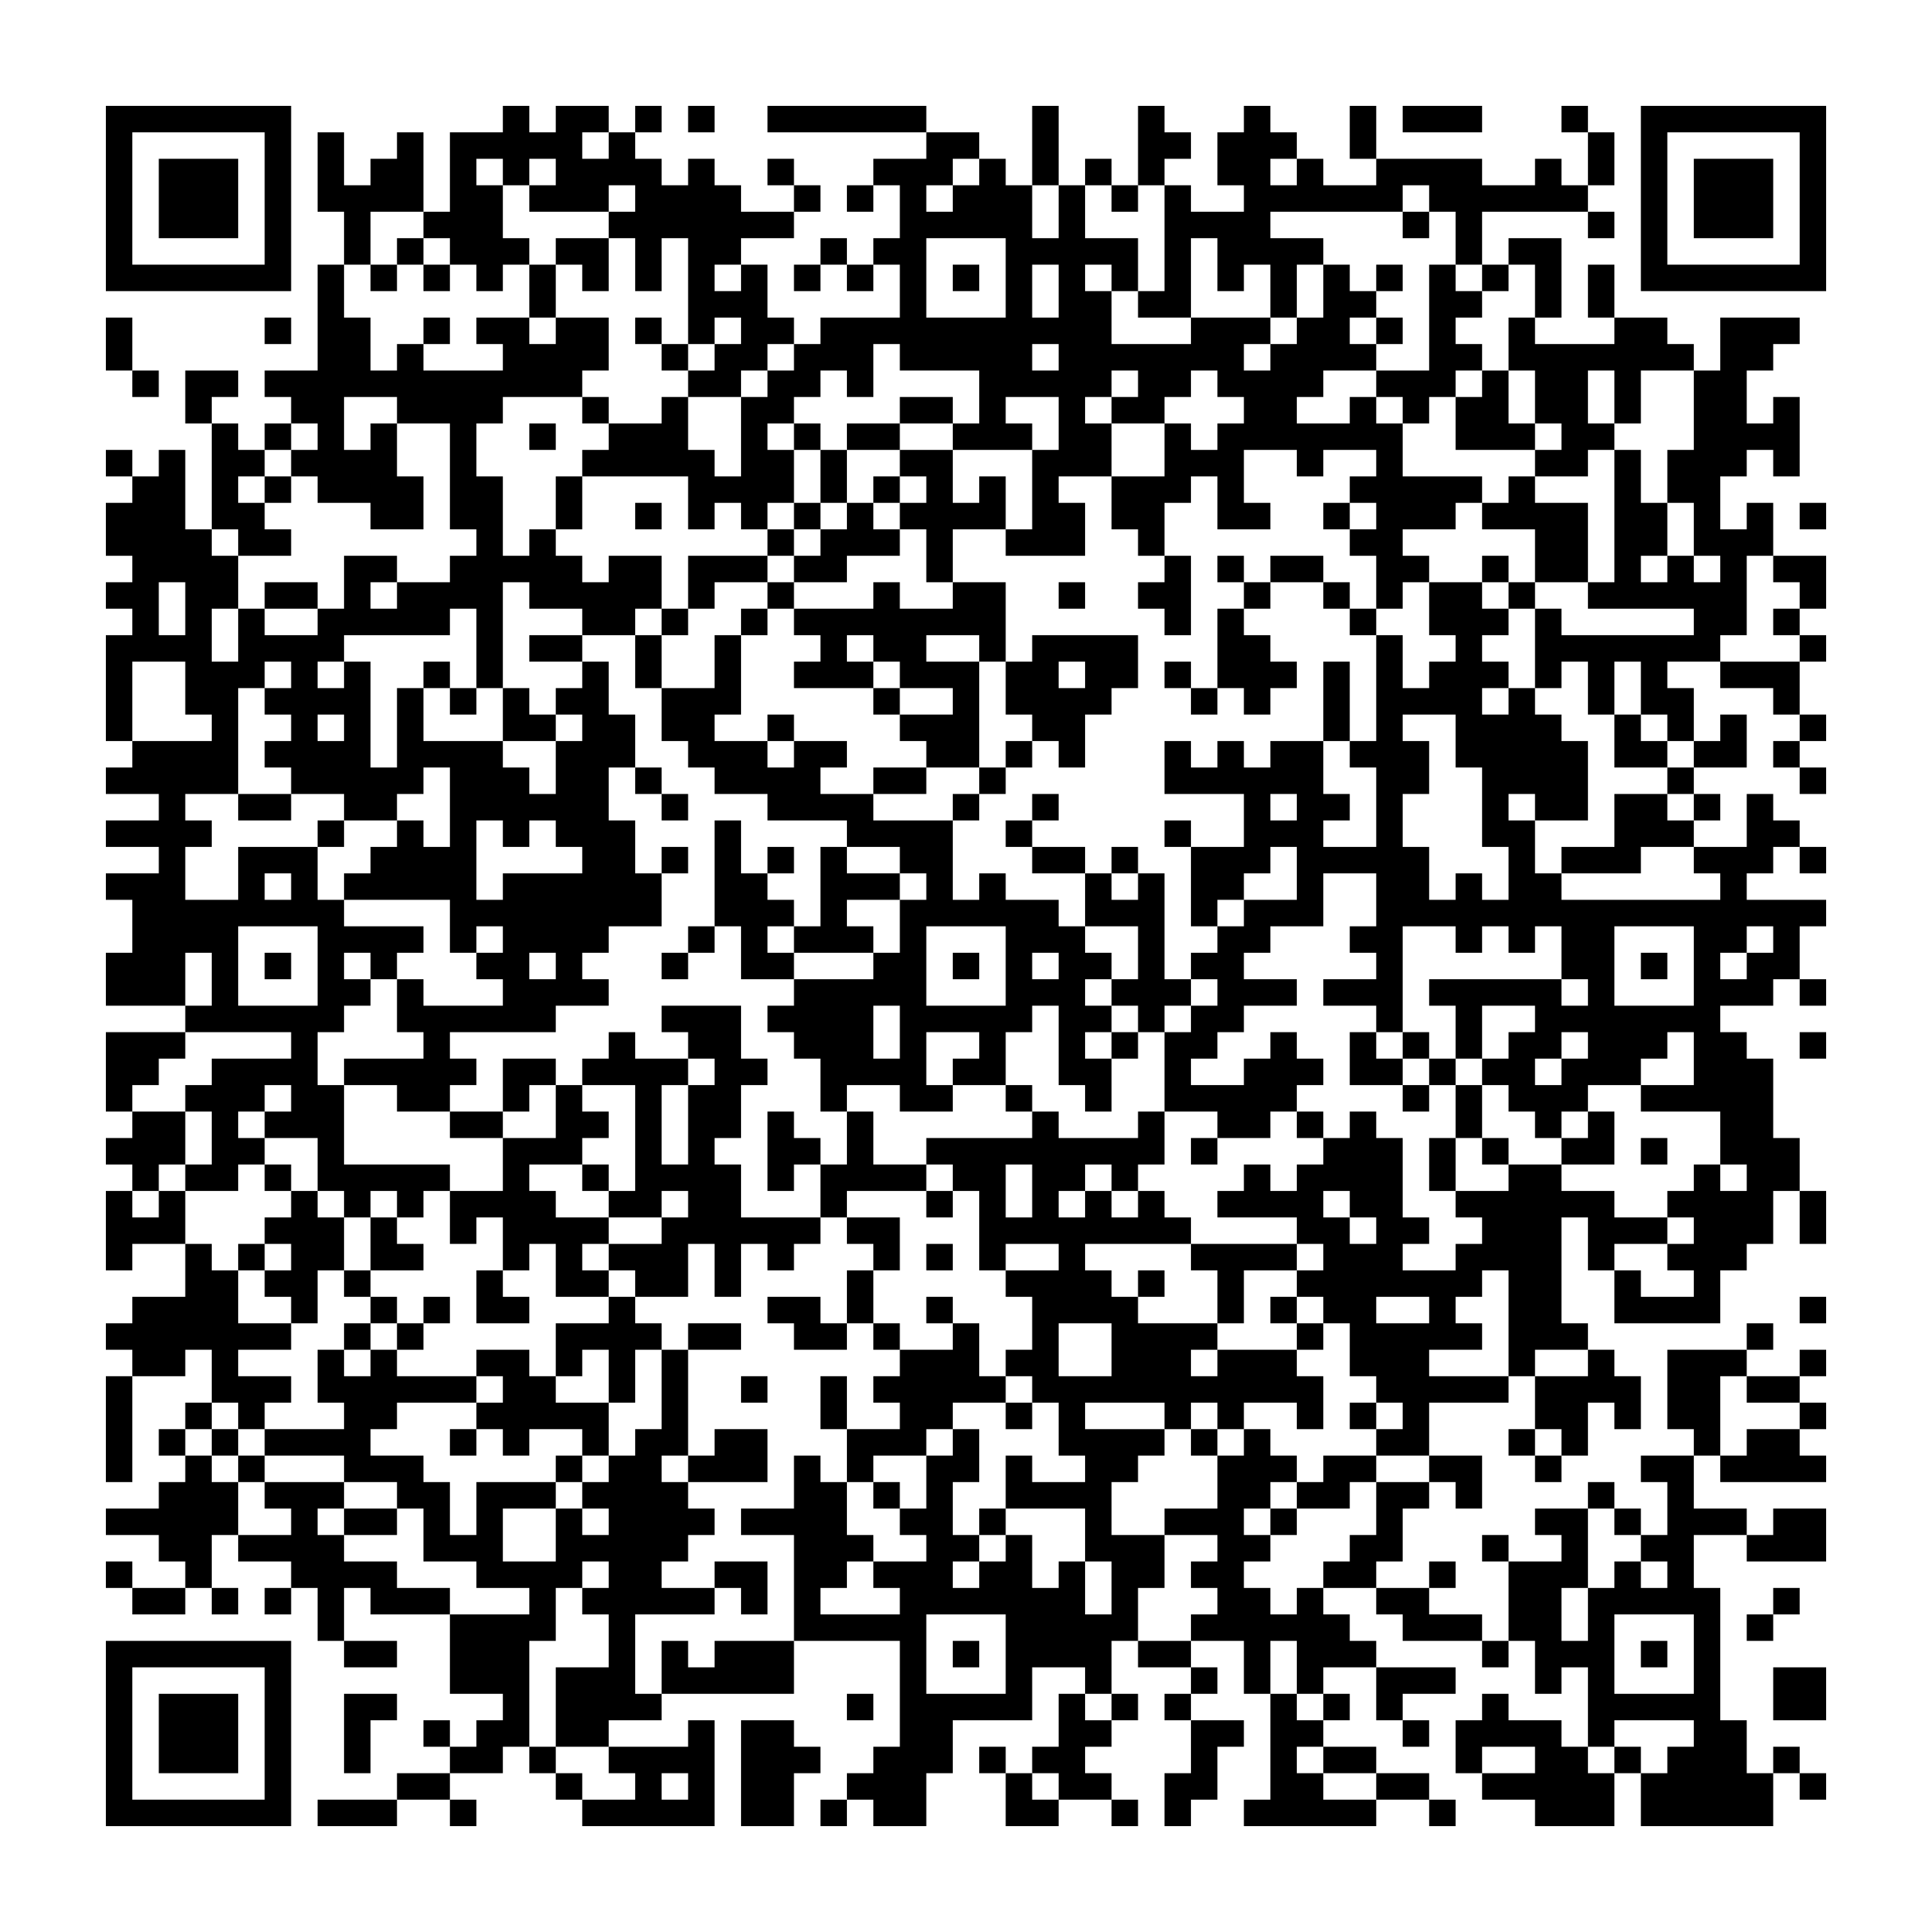
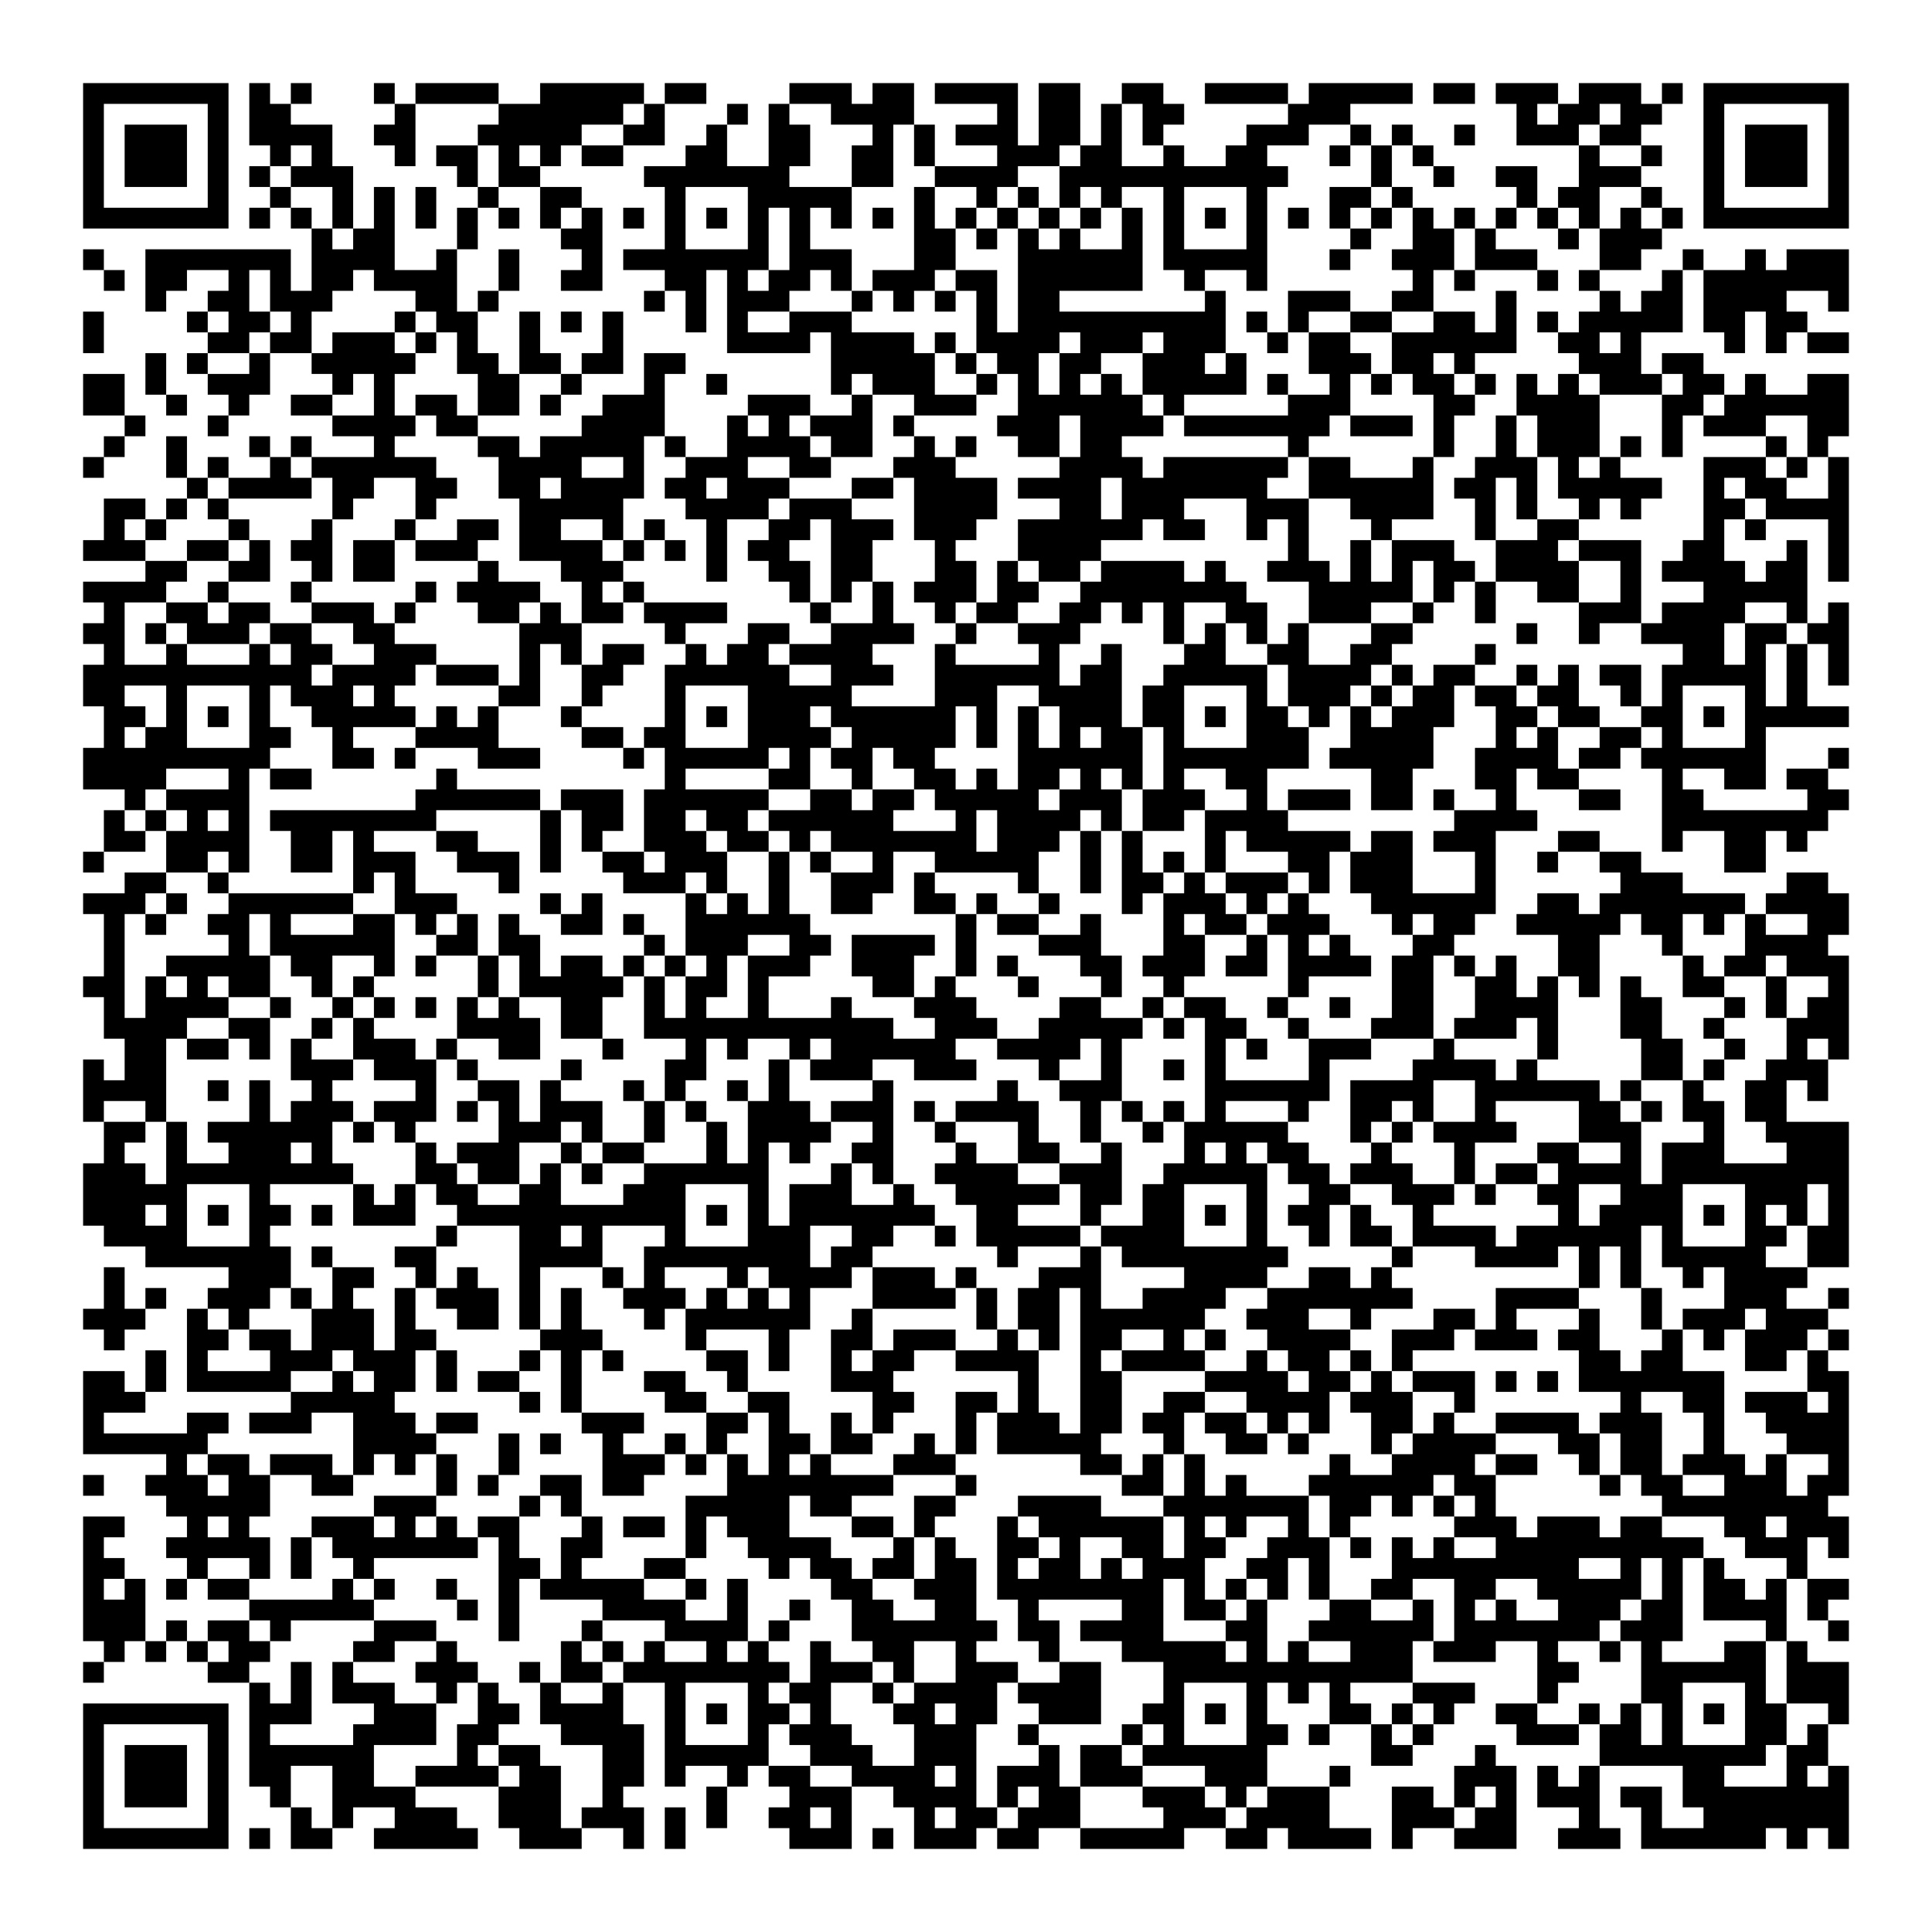
- <svg width="131.4mm" height="131.4mm" viewBox="0 0 131.4 131.4" class="segno">
-   <path transform="scale(1.8)" class="qrline" stroke="#000" d="M4 4.5h7m8 0h1m1 0h2m1 0h1m1 0h1m2 0h6m4 0h1m3 0h1m3 0h1m3 0h1m1 0h3m3 0h1m2 0h7m-65 1h1m5 0h1m1 0h1m2 0h1m1 0h5m1 0h1m11 0h2m2 0h1m3 0h2m1 0h3m2 0h1m8 0h1m1 0h1m5 0h1m-65 1h1m1 0h3m1 0h1m1 0h1m1 0h2m1 0h1m1 0h1m1 0h4m1 0h1m2 0h1m3 0h3m1 0h1m1 0h1m1 0h1m1 0h1m2 0h2m1 0h1m2 0h4m2 0h1m1 0h1m1 0h1m1 0h3m1 0h1m-65 1h1m1 0h3m1 0h1m1 0h4m1 0h2m1 0h3m1 0h4m2 0h1m1 0h1m1 0h1m1 0h3m1 0h1m1 0h1m1 0h1m2 0h6m1 0h6m2 0h1m1 0h3m1 0h1m-65 1h1m1 0h3m1 0h1m2 0h1m2 0h3m4 0h7m4 0h5m1 0h1m3 0h4m5 0h1m1 0h1m4 0h1m1 0h1m1 0h3m1 0h1m-65 1h1m5 0h1m2 0h1m1 0h1m1 0h3m1 0h2m1 0h1m1 0h2m3 0h1m1 0h2m3 0h5m1 0h1m1 0h4m5 0h1m1 0h2m3 0h1m5 0h1m-65 1h7m1 0h1m1 0h1m1 0h1m1 0h1m1 0h1m1 0h1m1 0h1m1 0h1m1 0h1m1 0h1m1 0h1m1 0h1m1 0h1m1 0h1m1 0h1m1 0h1m1 0h1m1 0h1m1 0h1m1 0h1m1 0h1m1 0h1m1 0h1m1 0h1m1 0h1m1 0h7m-57 1h1m7 0h1m5 0h3m5 0h1m3 0h1m1 0h2m1 0h2m3 0h1m1 0h2m2 0h2m2 0h1m1 0h1m-57 1h1m5 0h1m1 0h2m2 0h1m1 0h2m1 0h2m1 0h1m1 0h1m1 0h2m1 0h11m3 0h3m1 0h2m1 0h1m1 0h1m2 0h1m3 0h2m2 0h3m-64 1h1m7 0h2m1 0h1m3 0h4m2 0h1m1 0h2m1 0h3m1 0h5m1 0h7m1 0h4m2 0h2m1 0h7m1 0h2m-62 1h1m1 0h2m1 0h12m4 0h2m1 0h2m1 0h1m4 0h5m1 0h2m1 0h4m2 0h3m1 0h1m1 0h2m1 0h1m2 0h2m-59 1h1m3 0h2m2 0h4m3 0h1m2 0h1m2 0h2m4 0h2m1 0h1m2 0h1m1 0h2m3 0h2m2 0h1m1 0h1m1 0h2m1 0h2m1 0h1m2 0h2m1 0h1m-60 1h1m1 0h1m1 0h1m1 0h1m2 0h1m2 0h1m2 0h3m2 0h1m1 0h1m1 0h2m2 0h3m1 0h2m2 0h1m1 0h7m2 0h3m1 0h2m3 0h4m-64 1h1m1 0h1m1 0h2m1 0h4m2 0h1m4 0h5m1 0h2m1 0h1m2 0h2m3 0h3m2 0h3m2 0h1m2 0h1m5 0h2m1 0h1m1 0h3m1 0h1m-63 1h2m1 0h1m1 0h1m1 0h4m1 0h2m2 0h1m4 0h4m1 0h1m1 0h1m1 0h1m1 0h1m1 0h1m2 0h3m1 0h1m4 0h5m1 0h1m3 0h1m1 0h2m-61 1h3m1 0h2m4 0h2m1 0h2m2 0h1m2 0h1m1 0h1m1 0h1m1 0h1m1 0h1m1 0h4m1 0h2m1 0h2m2 0h2m2 0h1m1 0h3m1 0h4m1 0h2m1 0h1m1 0h1m1 0h1m-65 1h4m1 0h2m7 0h1m1 0h1m8 0h1m1 0h3m1 0h1m2 0h3m2 0h1m7 0h2m5 0h2m1 0h2m1 0h3m-62 1h4m4 0h2m2 0h5m1 0h2m1 0h3m1 0h2m3 0h1m8 0h1m1 0h1m1 0h2m2 0h2m2 0h1m1 0h2m1 0h1m1 0h1m1 0h1m1 0h2m-65 1h2m1 0h2m1 0h2m1 0h1m1 0h4m1 0h5m1 0h1m2 0h1m3 0h1m2 0h2m2 0h1m2 0h2m2 0h1m2 0h1m1 0h1m1 0h2m1 0h1m2 0h6m2 0h1m-64 1h1m1 0h1m1 0h1m2 0h5m1 0h1m3 0h2m1 0h1m2 0h1m1 0h8m6 0h1m1 0h1m4 0h1m2 0h3m1 0h1m5 0h2m1 0h1m-64 1h4m1 0h4m5 0h1m1 0h2m2 0h1m2 0h1m3 0h1m1 0h2m2 0h1m1 0h4m3 0h2m4 0h1m2 0h1m2 0h7m3 0h1m-65 1h1m2 0h3m1 0h1m1 0h1m2 0h1m1 0h1m3 0h1m1 0h1m2 0h1m2 0h3m1 0h3m1 0h2m1 0h2m1 0h1m1 0h3m1 0h1m1 0h1m1 0h3m1 0h1m1 0h1m1 0h1m2 0h3m-64 1h1m2 0h2m1 0h4m1 0h1m1 0h1m1 0h1m1 0h2m2 0h3m5 0h1m2 0h1m1 0h4m3 0h1m1 0h1m2 0h1m1 0h4m1 0h1m2 0h1m1 0h2m3 0h1m-64 1h1m3 0h1m2 0h1m1 0h1m1 0h1m3 0h2m1 0h2m1 0h2m2 0h1m4 0h3m2 0h2m9 0h1m1 0h1m2 0h4m2 0h1m1 0h1m1 0h1m2 0h1m-64 1h4m1 0h4m1 0h4m2 0h3m2 0h3m1 0h2m3 0h2m1 0h1m1 0h1m3 0h1m1 0h1m1 0h2m1 0h3m1 0h5m1 0h2m1 0h2m1 0h1m-64 1h5m2 0h5m1 0h3m1 0h2m1 0h1m2 0h4m2 0h2m2 0h1m6 0h6m2 0h2m2 0h4m3 0h1m4 0h1m-63 1h1m2 0h2m2 0h2m2 0h6m2 0h1m3 0h4m3 0h1m2 0h1m7 0h1m1 0h2m1 0h1m3 0h1m1 0h2m1 0h2m1 0h1m1 0h1m-63 1h4m4 0h1m2 0h1m1 0h1m1 0h1m1 0h3m3 0h1m4 0h4m2 0h1m5 0h1m2 0h3m2 0h1m3 0h2m3 0h3m2 0h2m-62 1h1m2 0h3m2 0h4m4 0h2m1 0h1m1 0h1m1 0h1m1 0h1m2 0h2m3 0h2m1 0h1m2 0h3m1 0h5m3 0h1m1 0h3m2 0h3m1 0h1m-65 1h3m2 0h1m1 0h1m1 0h5m1 0h6m2 0h2m2 0h3m1 0h1m1 0h1m3 0h1m1 0h1m1 0h2m2 0h1m2 0h2m1 0h1m1 0h2m6 0h1m-61 1h8m4 0h8m2 0h3m1 0h1m2 0h6m1 0h3m1 0h1m1 0h3m2 0h17m-64 1h4m3 0h4m1 0h1m1 0h4m3 0h1m1 0h1m1 0h3m1 0h1m3 0h3m2 0h1m2 0h2m3 0h2m2 0h1m1 0h1m1 0h2m3 0h2m1 0h1m-64 1h3m1 0h1m1 0h1m1 0h1m1 0h1m3 0h2m1 0h1m3 0h1m2 0h2m3 0h2m1 0h1m1 0h1m1 0h2m1 0h1m1 0h2m5 0h1m6 0h2m1 0h1m1 0h1m1 0h2m-64 1h3m1 0h1m3 0h2m1 0h1m3 0h4m7 0h5m3 0h3m1 0h3m1 0h3m1 0h3m1 0h5m1 0h1m3 0h3m1 0h1m-62 1h6m2 0h6m4 0h3m1 0h4m1 0h5m1 0h2m1 0h1m1 0h2m5 0h1m2 0h1m2 0h7m-61 1h3m4 0h1m4 0h1m6 0h1m2 0h2m2 0h3m1 0h1m2 0h1m2 0h1m1 0h1m1 0h2m2 0h1m2 0h1m1 0h1m1 0h1m1 0h2m1 0h3m1 0h2m2 0h1m-65 1h2m2 0h4m1 0h5m1 0h2m1 0h4m1 0h2m2 0h4m1 0h2m2 0h2m2 0h1m2 0h3m1 0h2m1 0h1m1 0h2m1 0h3m2 0h3m-63 1h1m2 0h3m1 0h2m2 0h2m2 0h1m1 0h1m2 0h1m1 0h2m3 0h1m2 0h2m2 0h1m2 0h1m2 0h5m4 0h1m1 0h1m1 0h3m2 0h5m-62 1h2m1 0h1m1 0h3m4 0h2m2 0h2m1 0h1m1 0h2m1 0h1m2 0h1m6 0h1m3 0h1m2 0h2m1 0h1m1 0h1m3 0h1m2 0h1m1 0h1m4 0h2m-63 1h3m1 0h2m2 0h1m6 0h3m2 0h1m1 0h1m2 0h2m1 0h1m2 0h9m1 0h1m4 0h3m1 0h1m1 0h1m2 0h2m1 0h1m2 0h3m-63 1h1m1 0h2m1 0h1m1 0h5m2 0h1m2 0h1m1 0h4m1 0h1m1 0h4m1 0h2m1 0h2m1 0h1m4 0h1m1 0h4m1 0h1m2 0h2m5 0h1m1 0h2m-64 1h1m1 0h1m4 0h1m1 0h1m1 0h1m1 0h4m2 0h2m1 0h2m3 0h1m3 0h1m1 0h1m1 0h1m1 0h1m1 0h1m2 0h4m1 0h2m2 0h6m2 0h4m1 0h1m-65 1h3m3 0h3m1 0h1m2 0h1m1 0h4m2 0h6m1 0h2m3 0h8m4 0h2m1 0h2m2 0h3m1 0h3m1 0h3m1 0h1m-65 1h1m2 0h1m1 0h1m1 0h2m1 0h2m3 0h1m1 0h1m1 0h3m1 0h1m1 0h1m3 0h1m1 0h1m1 0h1m2 0h1m4 0h4m1 0h3m2 0h4m1 0h1m2 0h3m-59 1h2m1 0h2m1 0h1m4 0h1m2 0h2m1 0h2m1 0h1m4 0h1m5 0h4m1 0h1m2 0h1m2 0h7m1 0h2m2 0h1m2 0h1m-60 1h4m2 0h1m2 0h1m1 0h1m1 0h2m3 0h1m5 0h2m1 0h1m2 0h1m3 0h4m3 0h1m1 0h1m1 0h2m2 0h1m2 0h2m2 0h4m3 0h1m-65 1h7m2 0h1m1 0h1m5 0h4m1 0h2m2 0h2m1 0h1m2 0h1m2 0h1m2 0h4m3 0h1m1 0h5m1 0h3m6 0h1m-62 1h2m1 0h1m3 0h1m1 0h1m3 0h2m1 0h1m1 0h1m1 0h1m8 0h3m1 0h2m2 0h3m1 0h3m2 0h3m3 0h1m2 0h1m2 0h3m2 0h1m-65 1h1m3 0h3m1 0h6m1 0h2m2 0h1m1 0h1m2 0h1m2 0h1m1 0h5m1 0h11m2 0h5m1 0h4m1 0h2m1 0h2m-64 1h1m2 0h1m1 0h1m3 0h2m3 0h5m2 0h1m5 0h1m2 0h2m2 0h1m1 0h1m3 0h1m1 0h1m2 0h1m1 0h1m1 0h1m4 0h2m1 0h1m1 0h2m3 0h1m-65 1h1m1 0h1m1 0h1m1 0h4m3 0h1m1 0h1m2 0h1m1 0h2m1 0h2m3 0h3m1 0h1m3 0h4m1 0h1m1 0h1m4 0h2m3 0h1m1 0h1m4 0h1m1 0h2m-64 1h1m2 0h1m1 0h1m3 0h3m5 0h1m1 0h2m1 0h3m1 0h1m1 0h1m2 0h2m1 0h1m2 0h2m3 0h3m1 0h2m2 0h2m2 0h1m3 0h2m1 0h4m-63 1h3m1 0h3m2 0h2m1 0h3m1 0h4m4 0h2m1 0h1m1 0h1m2 0h4m4 0h2m1 0h2m1 0h2m1 0h1m4 0h1m2 0h1m-60 1h5m2 0h1m1 0h2m1 0h1m1 0h1m2 0h1m1 0h4m1 0h4m2 0h2m1 0h1m3 0h1m2 0h3m1 0h1m3 0h1m5 0h2m1 0h1m1 0h3m1 0h2m-63 1h2m1 0h4m3 0h3m2 0h5m4 0h3m2 0h2m1 0h1m2 0h3m2 0h2m3 0h2m3 0h1m2 0h1m2 0h2m2 0h3m-65 1h1m2 0h1m3 0h4m3 0h4m1 0h2m2 0h2m1 0h2m1 0h3m1 0h2m1 0h1m1 0h2m1 0h2m3 0h2m2 0h1m2 0h3m1 0h1m1 0h1m-59 1h2m1 0h1m1 0h1m1 0h1m1 0h3m3 0h1m1 0h5m1 0h1m1 0h1m3 0h7m1 0h1m3 0h2m1 0h1m2 0h2m3 0h2m1 0h5m2 0h1m-56 1h1m4 0h4m2 0h1m6 0h5m3 0h5m2 0h6m2 0h3m1 0h2m1 0h1m3 0h1m1 0h1m-63 1h7m2 0h2m2 0h3m3 0h1m1 0h1m1 0h3m4 0h1m1 0h1m1 0h4m1 0h2m2 0h1m1 0h3m4 0h1m1 0h3m1 0h1m1 0h1m-61 1h1m5 0h1m6 0h3m1 0h3m1 0h5m4 0h1m3 0h1m2 0h1m3 0h1m1 0h1m1 0h1m2 0h3m3 0h1m1 0h1m3 0h1m2 0h2m-65 1h1m1 0h3m1 0h1m2 0h2m4 0h1m1 0h4m7 0h1m1 0h5m1 0h1m1 0h1m1 0h1m3 0h1m1 0h1m1 0h1m3 0h1m3 0h5m2 0h2m-65 1h1m1 0h3m1 0h1m2 0h1m2 0h1m1 0h2m1 0h2m3 0h1m1 0h2m4 0h2m4 0h2m3 0h2m1 0h2m3 0h1m1 0h4m1 0h1m3 0h2m-62 1h1m1 0h3m1 0h1m2 0h1m3 0h2m1 0h1m2 0h4m1 0h3m2 0h3m1 0h1m1 0h2m4 0h1m2 0h1m1 0h2m3 0h1m2 0h2m1 0h1m1 0h3m1 0h1m-64 1h1m5 0h1m4 0h2m4 0h1m2 0h1m1 0h1m1 0h2m2 0h3m3 0h1m1 0h2m2 0h2m2 0h2m2 0h2m2 0h5m1 0h5m1 0h1m-65 1h7m1 0h3m2 0h1m4 0h5m1 0h2m1 0h1m1 0h2m3 0h2m2 0h1m1 0h1m2 0h5m2 0h1m3 0h3m1 0h5" />
+ <svg width="167.4mm" height="167.4mm" viewBox="0 0 167.4 167.4" class="segno">
+   <path transform="scale(1.8)" class="qrline" stroke="#000" d="M4 4.5h7m1 0h1m1 0h1m3 0h1m1 0h4m2 0h5m1 0h2m4 0h3m1 0h2m1 0h4m1 0h2m2 0h2m2 0h4m1 0h5m1 0h2m1 0h3m1 0h3m1 0h1m1 0h7m-85 1h1m5 0h1m1 0h2m5 0h1m4 0h6m1 0h1m3 0h1m1 0h1m2 0h4m4 0h1m1 0h2m1 0h1m1 0h2m5 0h3m8 0h1m1 0h2m1 0h2m2 0h1m5 0h1m-85 1h1m1 0h3m1 0h1m1 0h4m2 0h2m3 0h5m2 0h2m2 0h1m2 0h2m3 0h1m1 0h1m1 0h3m1 0h2m1 0h1m1 0h1m4 0h3m2 0h1m1 0h1m2 0h1m2 0h3m1 0h2m3 0h1m1 0h3m1 0h1m-85 1h1m1 0h3m1 0h1m2 0h1m1 0h1m3 0h1m1 0h2m1 0h1m1 0h1m1 0h2m3 0h2m2 0h2m2 0h2m1 0h1m3 0h3m1 0h2m2 0h1m2 0h2m3 0h1m1 0h1m1 0h1m7 0h1m2 0h1m2 0h1m1 0h3m1 0h1m-85 1h1m1 0h3m1 0h1m1 0h1m1 0h3m5 0h1m1 0h2m5 0h7m3 0h2m2 0h4m2 0h11m4 0h1m2 0h1m2 0h2m2 0h3m3 0h1m1 0h3m1 0h1m-85 1h1m5 0h1m2 0h1m2 0h1m1 0h1m1 0h1m2 0h1m2 0h2m4 0h1m3 0h5m3 0h1m2 0h1m1 0h1m1 0h1m1 0h1m2 0h1m3 0h1m3 0h2m1 0h1m5 0h1m1 0h2m2 0h1m2 0h1m5 0h1m-85 1h7m1 0h1m1 0h1m1 0h1m1 0h1m1 0h1m1 0h1m1 0h1m1 0h1m1 0h1m1 0h1m1 0h1m1 0h1m1 0h1m1 0h1m1 0h1m1 0h1m1 0h1m1 0h1m1 0h1m1 0h1m1 0h1m1 0h1m1 0h1m1 0h1m1 0h1m1 0h1m1 0h1m1 0h1m1 0h1m1 0h1m1 0h1m1 0h1m1 0h1m1 0h1m1 0h1m1 0h7m-74 1h1m1 0h2m3 0h1m4 0h2m3 0h1m3 0h1m1 0h1m5 0h2m1 0h1m1 0h1m1 0h1m2 0h1m1 0h1m3 0h1m4 0h1m2 0h2m1 0h1m3 0h1m1 0h3m-76 1h1m2 0h7m1 0h4m2 0h1m2 0h1m3 0h1m1 0h7m1 0h3m3 0h2m3 0h6m1 0h5m3 0h1m2 0h3m1 0h3m3 0h2m2 0h1m2 0h1m1 0h3m-84 1h1m1 0h2m2 0h1m1 0h1m1 0h2m1 0h4m2 0h1m2 0h2m3 0h2m1 0h1m1 0h2m1 0h1m1 0h3m1 0h2m1 0h6m2 0h1m2 0h1m7 0h1m1 0h1m3 0h1m1 0h1m3 0h1m1 0h7m-82 1h1m2 0h2m1 0h3m4 0h2m1 0h1m7 0h1m1 0h1m1 0h3m3 0h1m1 0h1m1 0h1m1 0h1m1 0h2m7 0h1m3 0h3m2 0h2m3 0h1m4 0h1m1 0h2m1 0h4m2 0h1m-85 1h1m4 0h1m1 0h2m1 0h1m4 0h1m1 0h2m2 0h1m1 0h1m1 0h1m3 0h1m1 0h1m2 0h3m6 0h1m1 0h10m1 0h1m1 0h1m2 0h2m2 0h2m1 0h1m1 0h1m1 0h5m1 0h2m1 0h2m-83 1h1m5 0h2m1 0h2m1 0h3m1 0h1m1 0h1m2 0h1m3 0h1m5 0h4m1 0h4m1 0h1m1 0h4m1 0h3m1 0h3m2 0h1m1 0h2m2 0h6m2 0h2m1 0h1m4 0h1m1 0h1m1 0h2m-82 1h1m1 0h1m2 0h1m2 0h5m2 0h2m1 0h2m1 0h2m1 0h2m7 0h5m1 0h1m1 0h2m1 0h2m2 0h3m1 0h1m3 0h3m1 0h2m1 0h1m5 0h3m1 0h2m-78 1h2m1 0h1m2 0h3m3 0h1m1 0h1m4 0h2m2 0h1m3 0h1m2 0h1m5 0h1m1 0h3m2 0h1m1 0h1m1 0h1m1 0h1m1 0h5m1 0h1m2 0h1m1 0h1m1 0h2m1 0h1m1 0h1m1 0h1m1 0h3m1 0h2m1 0h1m2 0h2m-85 1h2m2 0h1m2 0h1m2 0h2m2 0h1m1 0h2m1 0h2m1 0h1m2 0h3m4 0h3m2 0h1m2 0h3m2 0h6m1 0h1m5 0h3m4 0h2m2 0h4m3 0h2m1 0h6m-83 1h1m3 0h1m5 0h4m1 0h2m5 0h4m3 0h1m1 0h1m1 0h3m1 0h1m4 0h3m1 0h4m1 0h7m1 0h3m1 0h1m2 0h1m1 0h3m3 0h1m1 0h3m2 0h2m-84 1h1m2 0h1m3 0h1m1 0h1m3 0h1m4 0h2m1 0h5m1 0h1m2 0h4m1 0h2m2 0h1m1 0h1m2 0h2m1 0h2m8 0h1m6 0h1m2 0h1m1 0h3m1 0h1m1 0h1m4 0h1m1 0h1m-84 1h1m3 0h1m1 0h1m2 0h1m1 0h6m3 0h4m2 0h1m2 0h3m2 0h2m3 0h3m5 0h4m1 0h6m1 0h2m3 0h1m2 0h3m1 0h1m1 0h1m4 0h3m1 0h1m1 0h1m-80 1h1m1 0h4m1 0h2m2 0h2m2 0h2m1 0h4m1 0h2m1 0h3m3 0h2m1 0h4m1 0h4m1 0h7m2 0h6m1 0h2m1 0h1m1 0h5m2 0h1m1 0h2m2 0h1m-84 1h2m1 0h1m1 0h1m5 0h1m3 0h1m4 0h5m3 0h4m1 0h3m3 0h4m3 0h2m1 0h3m3 0h3m2 0h4m2 0h1m1 0h1m2 0h1m1 0h1m3 0h2m1 0h4m-84 1h1m1 0h1m3 0h1m3 0h1m3 0h1m2 0h2m1 0h2m2 0h1m1 0h1m2 0h1m2 0h2m1 0h3m1 0h3m2 0h6m1 0h2m2 0h1m1 0h1m3 0h1m4 0h1m2 0h2m6 0h1m1 0h1m3 0h1m-85 1h3m2 0h2m1 0h1m1 0h2m1 0h2m1 0h3m2 0h4m1 0h1m1 0h1m1 0h1m1 0h2m2 0h2m3 0h1m3 0h4m9 0h1m2 0h1m1 0h3m2 0h3m1 0h3m2 0h2m3 0h1m1 0h1m-82 1h2m2 0h2m2 0h1m1 0h2m4 0h1m3 0h3m4 0h1m2 0h2m1 0h2m3 0h2m1 0h1m1 0h2m1 0h4m1 0h1m2 0h3m1 0h1m1 0h1m1 0h2m1 0h4m2 0h1m1 0h4m1 0h2m1 0h1m-85 1h4m2 0h1m3 0h1m5 0h1m1 0h4m2 0h1m1 0h1m7 0h1m1 0h1m1 0h1m1 0h3m1 0h2m2 0h8m3 0h5m1 0h1m1 0h1m2 0h2m2 0h1m3 0h5m-82 1h1m2 0h2m1 0h2m2 0h3m1 0h1m3 0h2m1 0h1m1 0h2m1 0h4m4 0h1m2 0h1m2 0h1m1 0h2m2 0h2m1 0h1m1 0h1m2 0h2m2 0h3m2 0h1m2 0h1m4 0h3m1 0h4m2 0h1m1 0h1m-85 1h2m1 0h1m1 0h3m1 0h2m2 0h2m6 0h3m4 0h1m3 0h2m2 0h4m2 0h1m2 0h3m4 0h1m1 0h1m1 0h1m1 0h1m3 0h2m5 0h1m2 0h1m2 0h4m1 0h2m1 0h2m-84 1h1m2 0h1m3 0h1m1 0h2m2 0h3m4 0h1m1 0h1m1 0h2m2 0h1m1 0h2m1 0h4m3 0h1m4 0h1m2 0h1m3 0h2m2 0h2m2 0h2m4 0h1m9 0h2m1 0h1m1 0h1m1 0h1m-85 1h11m1 0h4m1 0h3m1 0h1m2 0h2m2 0h6m2 0h3m2 0h6m1 0h2m2 0h5m1 0h4m1 0h1m1 0h2m2 0h1m1 0h1m1 0h2m1 0h5m1 0h1m1 0h1m-85 1h2m2 0h1m3 0h1m1 0h3m1 0h1m5 0h2m2 0h1m3 0h1m3 0h5m4 0h3m2 0h4m1 0h2m3 0h1m1 0h3m1 0h1m1 0h2m1 0h2m1 0h2m2 0h1m1 0h1m3 0h1m1 0h1m-82 1h2m1 0h1m1 0h1m1 0h1m2 0h5m1 0h1m1 0h1m3 0h1m4 0h1m1 0h1m1 0h3m1 0h6m1 0h1m1 0h1m1 0h3m1 0h2m1 0h1m1 0h2m1 0h1m1 0h1m1 0h3m2 0h2m1 0h2m2 0h2m1 0h1m1 0h5m-84 1h1m1 0h2m3 0h2m2 0h1m3 0h4m4 0h2m1 0h2m3 0h4m1 0h5m1 0h1m1 0h1m1 0h1m1 0h2m1 0h1m3 0h3m2 0h4m3 0h1m1 0h1m2 0h2m1 0h1m3 0h1m-81 1h9m3 0h2m1 0h1m3 0h3m4 0h1m1 0h5m1 0h1m1 0h2m1 0h2m4 0h6m1 0h7m1 0h5m2 0h4m1 0h2m1 0h6m3 0h1m-85 1h4m3 0h1m1 0h2m6 0h1m10 0h1m4 0h2m2 0h1m2 0h2m1 0h1m1 0h2m1 0h1m1 0h1m1 0h1m2 0h2m5 0h2m3 0h2m1 0h2m4 0h1m2 0h2m1 0h2m-82 1h1m1 0h4m8 0h6m1 0h3m1 0h6m2 0h2m1 0h2m1 0h5m1 0h3m1 0h3m2 0h1m1 0h3m1 0h2m1 0h1m2 0h1m3 0h2m2 0h2m5 0h2m-84 1h1m1 0h1m1 0h1m1 0h1m1 0h8m5 0h1m1 0h2m1 0h2m1 0h2m1 0h6m3 0h1m1 0h4m1 0h1m1 0h2m1 0h4m8 0h4m6 0h8m-83 1h2m1 0h4m2 0h2m1 0h1m3 0h2m3 0h1m1 0h1m2 0h3m1 0h2m1 0h1m1 0h7m1 0h3m1 0h1m1 0h1m3 0h1m1 0h5m1 0h2m1 0h3m3 0h2m3 0h1m2 0h2m1 0h1m-83 1h1m3 0h2m1 0h1m2 0h2m1 0h3m2 0h3m1 0h1m2 0h2m1 0h3m2 0h1m1 0h1m2 0h1m2 0h5m2 0h1m1 0h1m1 0h1m1 0h1m3 0h2m1 0h3m3 0h1m2 0h1m2 0h2m4 0h2m-79 1h2m2 0h1m6 0h1m1 0h1m4 0h1m5 0h3m1 0h1m2 0h1m2 0h3m1 0h1m4 0h1m2 0h1m1 0h2m1 0h1m1 0h3m1 0h1m1 0h3m3 0h1m6 0h3m5 0h2m-84 1h3m1 0h1m2 0h6m2 0h3m4 0h1m1 0h1m4 0h1m1 0h1m1 0h1m2 0h2m2 0h2m1 0h1m2 0h1m3 0h1m1 0h3m1 0h1m1 0h1m3 0h6m2 0h2m1 0h7m1 0h4m-84 1h1m1 0h1m2 0h2m1 0h1m3 0h2m1 0h1m1 0h1m1 0h1m2 0h2m1 0h1m2 0h6m7 0h1m1 0h2m2 0h1m3 0h1m1 0h2m1 0h3m3 0h1m1 0h2m2 0h5m1 0h2m1 0h1m1 0h1m2 0h2m-84 1h1m5 0h1m1 0h6m2 0h2m1 0h2m5 0h1m1 0h3m2 0h2m1 0h4m1 0h1m3 0h3m3 0h2m2 0h1m1 0h1m1 0h1m3 0h2m5 0h2m3 0h1m3 0h4m-83 1h1m2 0h5m1 0h2m2 0h1m1 0h1m2 0h1m1 0h1m1 0h2m1 0h1m1 0h1m1 0h1m1 0h3m2 0h3m2 0h1m1 0h1m3 0h2m1 0h3m1 0h2m1 0h4m1 0h2m1 0h1m1 0h1m2 0h2m4 0h1m1 0h2m1 0h3m-85 1h2m1 0h1m1 0h1m1 0h2m2 0h1m1 0h1m5 0h1m1 0h5m1 0h1m1 0h2m1 0h1m5 0h2m1 0h1m3 0h1m3 0h1m2 0h1m5 0h1m4 0h2m2 0h2m1 0h1m1 0h1m1 0h1m2 0h2m2 0h1m2 0h1m-84 1h1m1 0h4m2 0h1m2 0h1m1 0h1m1 0h1m1 0h1m1 0h1m2 0h2m2 0h1m1 0h1m2 0h1m3 0h1m3 0h3m4 0h2m2 0h1m1 0h2m2 0h1m2 0h1m2 0h2m2 0h4m3 0h2m3 0h1m1 0h1m1 0h2m-84 1h4m2 0h2m2 0h1m1 0h1m4 0h4m1 0h2m2 0h12m2 0h3m2 0h5m1 0h1m1 0h2m2 0h1m3 0h3m1 0h3m1 0h1m3 0h2m2 0h1m3 0h3m-83 1h2m1 0h2m1 0h1m1 0h1m2 0h3m1 0h1m2 0h2m3 0h1m3 0h1m1 0h1m2 0h1m1 0h6m2 0h4m1 0h1m4 0h1m1 0h1m2 0h3m3 0h1m4 0h1m4 0h2m2 0h1m2 0h1m1 0h1m-85 1h1m1 0h2m6 0h3m1 0h3m1 0h1m4 0h1m4 0h2m3 0h1m1 0h3m2 0h3m3 0h1m2 0h1m2 0h1m1 0h1m4 0h1m4 0h4m1 0h1m5 0h2m1 0h1m2 0h3m-84 1h4m2 0h1m1 0h1m2 0h1m4 0h1m2 0h2m1 0h1m3 0h1m1 0h1m2 0h1m1 0h1m4 0h1m5 0h1m2 0h3m4 0h6m1 0h4m2 0h6m1 0h1m2 0h1m2 0h2m1 0h1m-84 1h1m2 0h1m4 0h1m1 0h3m1 0h3m1 0h1m1 0h1m1 0h3m2 0h1m1 0h1m2 0h3m1 0h3m1 0h1m1 0h4m2 0h1m1 0h1m1 0h1m1 0h1m3 0h1m2 0h2m1 0h1m2 0h1m4 0h2m1 0h1m1 0h2m1 0h2m-81 1h2m1 0h1m1 0h6m1 0h1m1 0h1m4 0h3m1 0h1m2 0h1m2 0h1m1 0h4m2 0h1m2 0h1m3 0h1m2 0h1m2 0h1m1 0h5m3 0h1m1 0h1m1 0h4m3 0h3m3 0h1m2 0h4m-84 1h1m2 0h1m2 0h3m1 0h1m4 0h1m1 0h3m2 0h1m1 0h2m3 0h1m1 0h1m1 0h1m2 0h2m3 0h1m2 0h2m2 0h1m3 0h1m1 0h1m1 0h2m3 0h1m3 0h1m3 0h2m2 0h1m1 0h3m3 0h3m-85 1h3m1 0h9m3 0h2m1 0h2m1 0h1m1 0h1m2 0h6m3 0h1m1 0h1m2 0h4m2 0h3m2 0h5m1 0h2m1 0h3m2 0h1m1 0h2m1 0h4m1 0h9m-85 1h5m3 0h1m4 0h1m1 0h1m1 0h2m2 0h2m3 0h3m3 0h1m1 0h3m2 0h1m2 0h5m1 0h2m1 0h2m3 0h1m2 0h2m2 0h3m1 0h1m2 0h2m2 0h3m3 0h3m1 0h1m-85 1h3m1 0h1m1 0h1m1 0h2m1 0h1m1 0h3m2 0h11m1 0h1m1 0h1m1 0h7m2 0h2m3 0h1m2 0h2m1 0h1m1 0h1m1 0h2m1 0h1m2 0h1m6 0h1m1 0h4m1 0h1m1 0h1m1 0h1m1 0h1m-84 1h4m3 0h1m8 0h1m3 0h2m1 0h1m3 0h1m3 0h3m2 0h2m2 0h1m1 0h5m1 0h4m3 0h1m2 0h1m1 0h2m1 0h4m1 0h6m1 0h1m3 0h2m1 0h2m-82 1h7m1 0h1m3 0h2m4 0h4m2 0h8m1 0h2m6 0h1m3 0h1m1 0h8m5 0h1m3 0h4m1 0h1m1 0h1m1 0h5m2 0h2m-84 1h1m5 0h3m2 0h2m2 0h1m1 0h1m2 0h1m3 0h1m1 0h1m3 0h1m1 0h4m1 0h3m1 0h1m3 0h3m4 0h4m2 0h2m1 0h1m9 0h1m1 0h1m2 0h1m1 0h4m-82 1h1m1 0h1m2 0h3m1 0h1m1 0h1m2 0h1m1 0h3m1 0h1m1 0h1m2 0h3m1 0h1m1 0h1m1 0h1m3 0h4m1 0h1m1 0h2m1 0h1m2 0h4m2 0h7m4 0h4m3 0h1m3 0h3m2 0h1m-85 1h3m2 0h1m1 0h1m3 0h3m1 0h1m2 0h2m1 0h1m1 0h1m3 0h1m1 0h6m2 0h1m5 0h1m1 0h2m1 0h6m2 0h3m2 0h1m3 0h2m1 0h1m3 0h1m2 0h1m1 0h3m1 0h3m-83 1h1m3 0h2m1 0h2m1 0h3m1 0h2m5 0h3m4 0h1m3 0h1m2 0h2m1 0h3m2 0h1m1 0h1m1 0h2m2 0h1m1 0h1m2 0h4m2 0h3m1 0h3m1 0h2m3 0h1m1 0h1m1 0h3m1 0h1m-82 1h1m1 0h1m3 0h3m1 0h3m1 0h1m3 0h1m1 0h1m1 0h1m4 0h2m1 0h1m2 0h1m1 0h2m2 0h4m2 0h1m1 0h4m2 0h1m1 0h2m1 0h1m1 0h1m8 0h2m1 0h2m3 0h2m1 0h1m-84 1h2m1 0h1m1 0h5m2 0h1m1 0h2m1 0h1m1 0h2m2 0h1m3 0h2m2 0h1m4 0h3m6 0h1m2 0h2m4 0h4m1 0h2m1 0h1m1 0h3m1 0h1m1 0h1m1 0h7m4 0h2m-85 1h3m7 0h5m6 0h1m1 0h1m4 0h2m2 0h2m4 0h2m2 0h2m1 0h1m2 0h2m2 0h2m2 0h4m1 0h3m2 0h1m7 0h1m2 0h2m1 0h3m1 0h1m-85 1h1m4 0h2m1 0h3m2 0h3m1 0h2m5 0h3m3 0h2m1 0h1m2 0h1m1 0h1m3 0h1m1 0h3m1 0h2m1 0h2m1 0h2m1 0h1m1 0h1m2 0h2m1 0h1m2 0h4m1 0h3m2 0h1m2 0h4m-85 1h6m7 0h4m3 0h1m1 0h1m2 0h1m2 0h1m1 0h1m2 0h2m1 0h2m2 0h1m1 0h1m1 0h5m3 0h1m2 0h2m1 0h1m3 0h1m1 0h4m3 0h2m1 0h2m2 0h1m3 0h3m-81 1h1m1 0h2m1 0h3m1 0h1m1 0h1m1 0h1m2 0h1m4 0h3m1 0h1m1 0h1m1 0h1m1 0h1m3 0h3m6 0h2m1 0h1m1 0h1m6 0h1m2 0h4m1 0h2m2 0h1m1 0h2m1 0h3m1 0h1m2 0h1m-85 1h1m2 0h3m1 0h2m2 0h2m4 0h1m1 0h1m2 0h2m1 0h2m4 0h8m3 0h1m7 0h2m1 0h1m1 0h1m3 0h6m1 0h2m5 0h1m1 0h2m2 0h3m1 0h2m-81 1h5m5 0h3m4 0h1m1 0h1m5 0h5m1 0h2m3 0h2m3 0h4m3 0h7m1 0h2m1 0h1m1 0h1m1 0h1m8 0h8m-84 1h2m3 0h1m1 0h1m3 0h3m1 0h1m1 0h1m1 0h2m3 0h1m1 0h2m1 0h1m1 0h3m3 0h2m1 0h1m3 0h1m1 0h6m1 0h1m1 0h1m2 0h1m1 0h1m5 0h3m1 0h3m1 0h2m3 0h2m1 0h3m-85 1h1m3 0h5m1 0h1m1 0h7m1 0h1m2 0h2m4 0h1m2 0h4m3 0h1m1 0h1m2 0h2m1 0h1m2 0h2m1 0h2m2 0h3m1 0h1m1 0h1m1 0h1m2 0h10m2 0h3m1 0h1m-85 1h2m3 0h1m2 0h1m1 0h1m2 0h1m6 0h2m1 0h1m3 0h2m4 0h1m1 0h2m1 0h2m1 0h2m1 0h1m1 0h2m1 0h1m1 0h3m2 0h2m1 0h1m3 0h9m2 0h1m1 0h1m1 0h1m3 0h1m-83 1h1m1 0h1m1 0h1m1 0h2m4 0h1m1 0h1m2 0h1m2 0h1m1 0h5m2 0h1m1 0h1m4 0h2m2 0h3m1 0h8m1 0h1m1 0h1m1 0h1m1 0h1m2 0h2m2 0h2m2 0h5m1 0h1m1 0h2m1 0h1m1 0h2m-85 1h3m5 0h6m4 0h1m1 0h1m4 0h4m2 0h1m2 0h1m2 0h2m2 0h2m2 0h1m4 0h2m1 0h2m1 0h1m3 0h2m2 0h1m1 0h1m1 0h1m2 0h3m1 0h2m1 0h4m1 0h1m-84 1h3m1 0h1m1 0h2m1 0h1m4 0h3m3 0h1m3 0h1m3 0h4m1 0h1m3 0h7m1 0h2m1 0h4m3 0h2m2 0h6m1 0h7m1 0h3m4 0h1m2 0h1m-84 1h1m1 0h1m1 0h1m1 0h2m4 0h2m2 0h1m5 0h1m1 0h1m1 0h1m2 0h1m1 0h1m2 0h1m2 0h2m2 0h1m3 0h1m3 0h5m1 0h1m1 0h1m2 0h3m1 0h3m2 0h1m2 0h1m1 0h1m3 0h2m1 0h1m-83 1h1m5 0h2m2 0h1m1 0h1m3 0h3m2 0h1m1 0h2m1 0h8m1 0h3m1 0h1m2 0h3m2 0h2m3 0h12m6 0h2m3 0h6m1 0h3m-77 1h1m1 0h1m1 0h3m2 0h1m1 0h1m2 0h1m2 0h1m2 0h1m3 0h1m1 0h2m2 0h1m1 0h4m1 0h4m3 0h1m3 0h1m1 0h1m1 0h1m3 0h3m3 0h1m4 0h2m3 0h1m1 0h3m-85 1h7m1 0h3m3 0h3m2 0h2m1 0h4m2 0h1m1 0h1m1 0h2m1 0h1m3 0h2m1 0h2m2 0h3m2 0h2m1 0h1m1 0h1m3 0h2m1 0h1m1 0h1m2 0h2m2 0h1m1 0h1m1 0h1m1 0h1m1 0h2m2 0h1m-85 1h1m5 0h1m1 0h1m4 0h4m1 0h2m3 0h4m1 0h1m3 0h1m1 0h3m3 0h3m2 0h1m4 0h1m1 0h1m3 0h2m1 0h1m2 0h1m1 0h1m4 0h3m1 0h2m1 0h1m3 0h2m1 0h1m-84 1h1m1 0h3m1 0h1m1 0h6m4 0h1m1 0h2m3 0h2m1 0h5m2 0h3m2 0h3m3 0h1m1 0h2m1 0h6m5 0h2m3 0h1m5 0h8m1 0h2m-84 1h1m1 0h3m1 0h1m1 0h2m2 0h2m2 0h4m1 0h2m2 0h2m1 0h1m2 0h1m1 0h2m2 0h4m1 0h1m1 0h3m1 0h3m3 0h3m3 0h1m5 0h3m1 0h1m1 0h1m4 0h2m3 0h1m1 0h1m-85 1h1m1 0h3m1 0h1m2 0h1m2 0h4m4 0h3m2 0h1m4 0h1m3 0h3m2 0h4m1 0h1m1 0h2m3 0h3m1 0h1m1 0h3m3 0h2m1 0h1m1 0h1m1 0h3m1 0h2m1 0h8m-85 1h1m5 0h1m3 0h1m1 0h1m2 0h3m2 0h3m1 0h3m1 0h1m1 0h1m2 0h2m1 0h1m3 0h1m1 0h2m1 0h3m4 0h3m1 0h4m3 0h3m1 0h2m3 0h1m2 0h1m2 0h7m-85 1h7m1 0h1m1 0h2m2 0h5m2 0h3m2 0h1m1 0h1m5 0h3m1 0h1m1 0h3m1 0h2m2 0h5m2 0h2m1 0h4m1 0h1m2 0h3m2 0h3m1 0h6m1 0h1m1 0h1" />
</svg>
